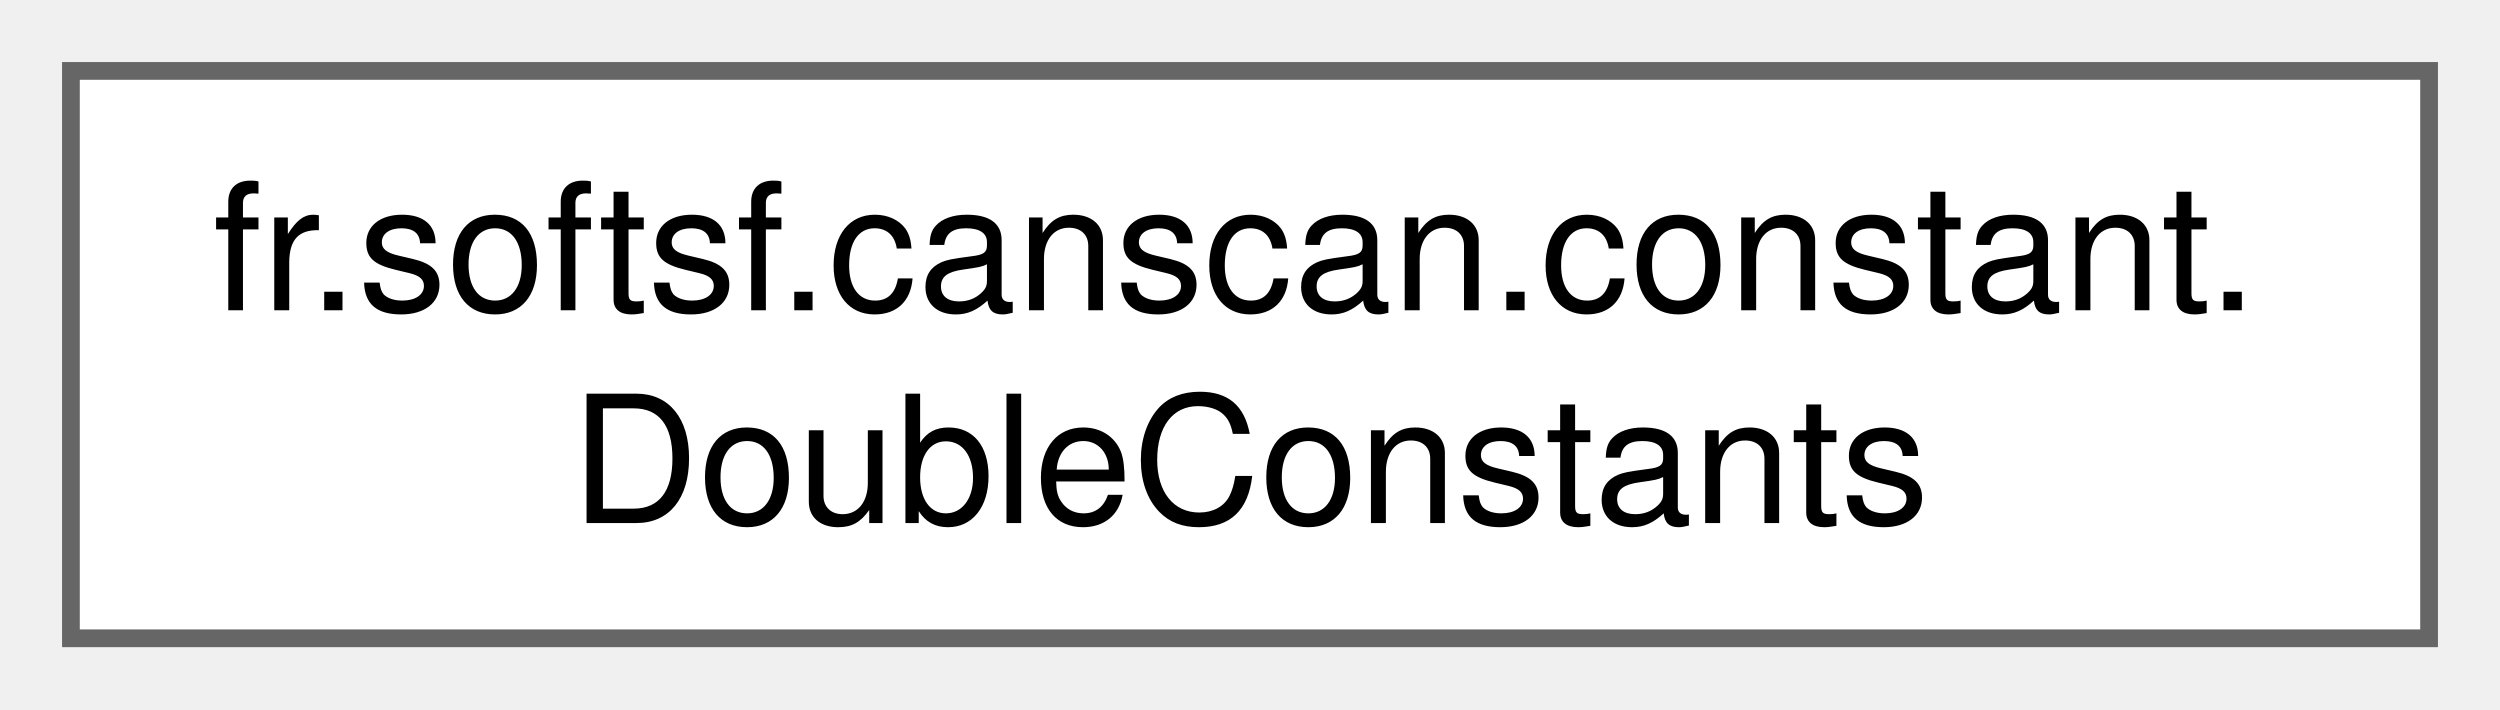
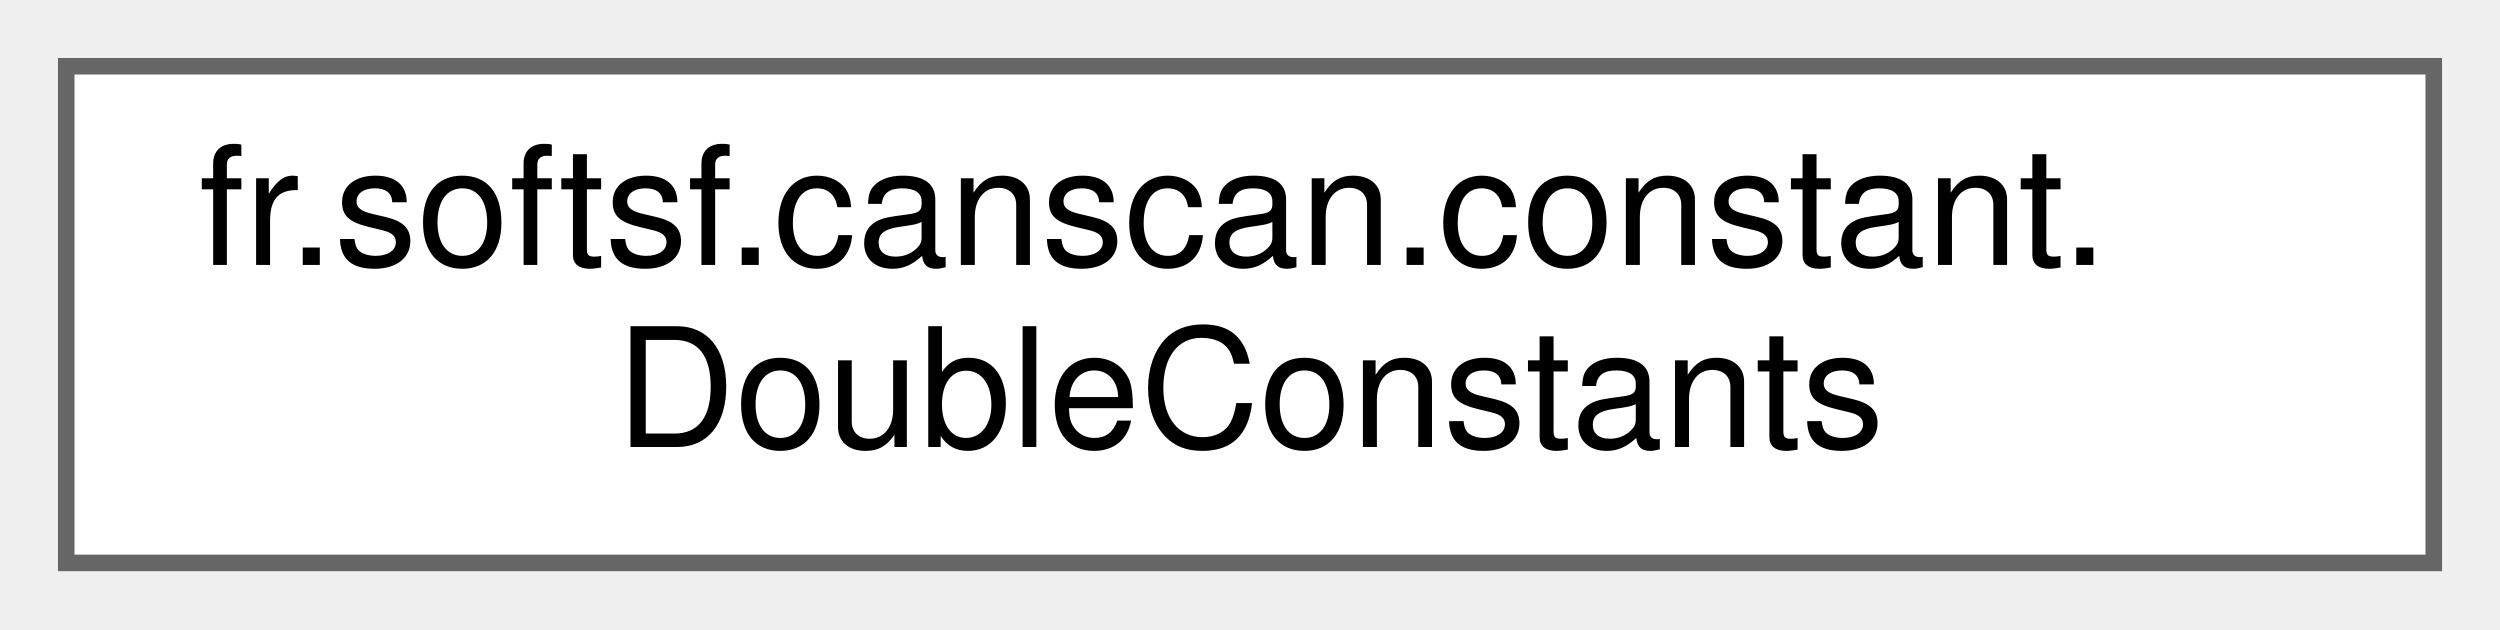
- <svg xmlns="http://www.w3.org/2000/svg" xmlns:xlink="http://www.w3.org/1999/xlink" width="141pt" height="40pt" viewBox="0.00 0.00 141.00 40.00">
-   <g id="graph0" class="graph" transform="scale(1 1) rotate(0) translate(4 36)">
+ <svg xmlns="http://www.w3.org/2000/svg" xmlns:xlink="http://www.w3.org/1999/xlink" width="151pt" height="38pt" viewBox="0.00 0.00 151.00 38.00">
+   <g id="graph0" class="graph" transform="scale(1 1) rotate(0) translate(4 34)">
    <g id="Node000000" class="node">
      <g id="a_Node000000">
-         <a xlink:href="enumfr_1_1softsf_1_1canscan_1_1constant_1_1_double_constants.html" target="_top" xlink:title="Double constants.">
-           <polygon fill="white" stroke="#666666" points="133,-32 0,-32 0,0 133,0 133,-32" />
-           <text text-anchor="start" x="8" y="-18.5" font-family="Helvetica,sans-Serif" font-size="10.00">fr.softsf.canscan.constant.</text>
-           <text text-anchor="middle" x="66.5" y="-6.5" font-family="Helvetica,sans-Serif" font-size="10.00">DoubleConstants</text>
+         <a xlink:href="enumfr_1_1softsf_1_1canscan_1_1constant_1_1DoubleConstants.html" target="_top" xlink:title="Double constants.">
+           <polygon fill="white" stroke="#666666" points="143,-30 0,-30 0,0 143,0 143,-30" />
+           <text text-anchor="start" x="8" y="-18" font-family="Helvetica,sans-Serif" font-size="10.00">fr.softsf.canscan.constant.</text>
+           <text text-anchor="middle" x="71.5" y="-7" font-family="Helvetica,sans-Serif" font-size="10.00">DoubleConstants</text>
        </a>
      </g>
    </g>
  </g>
</svg>
